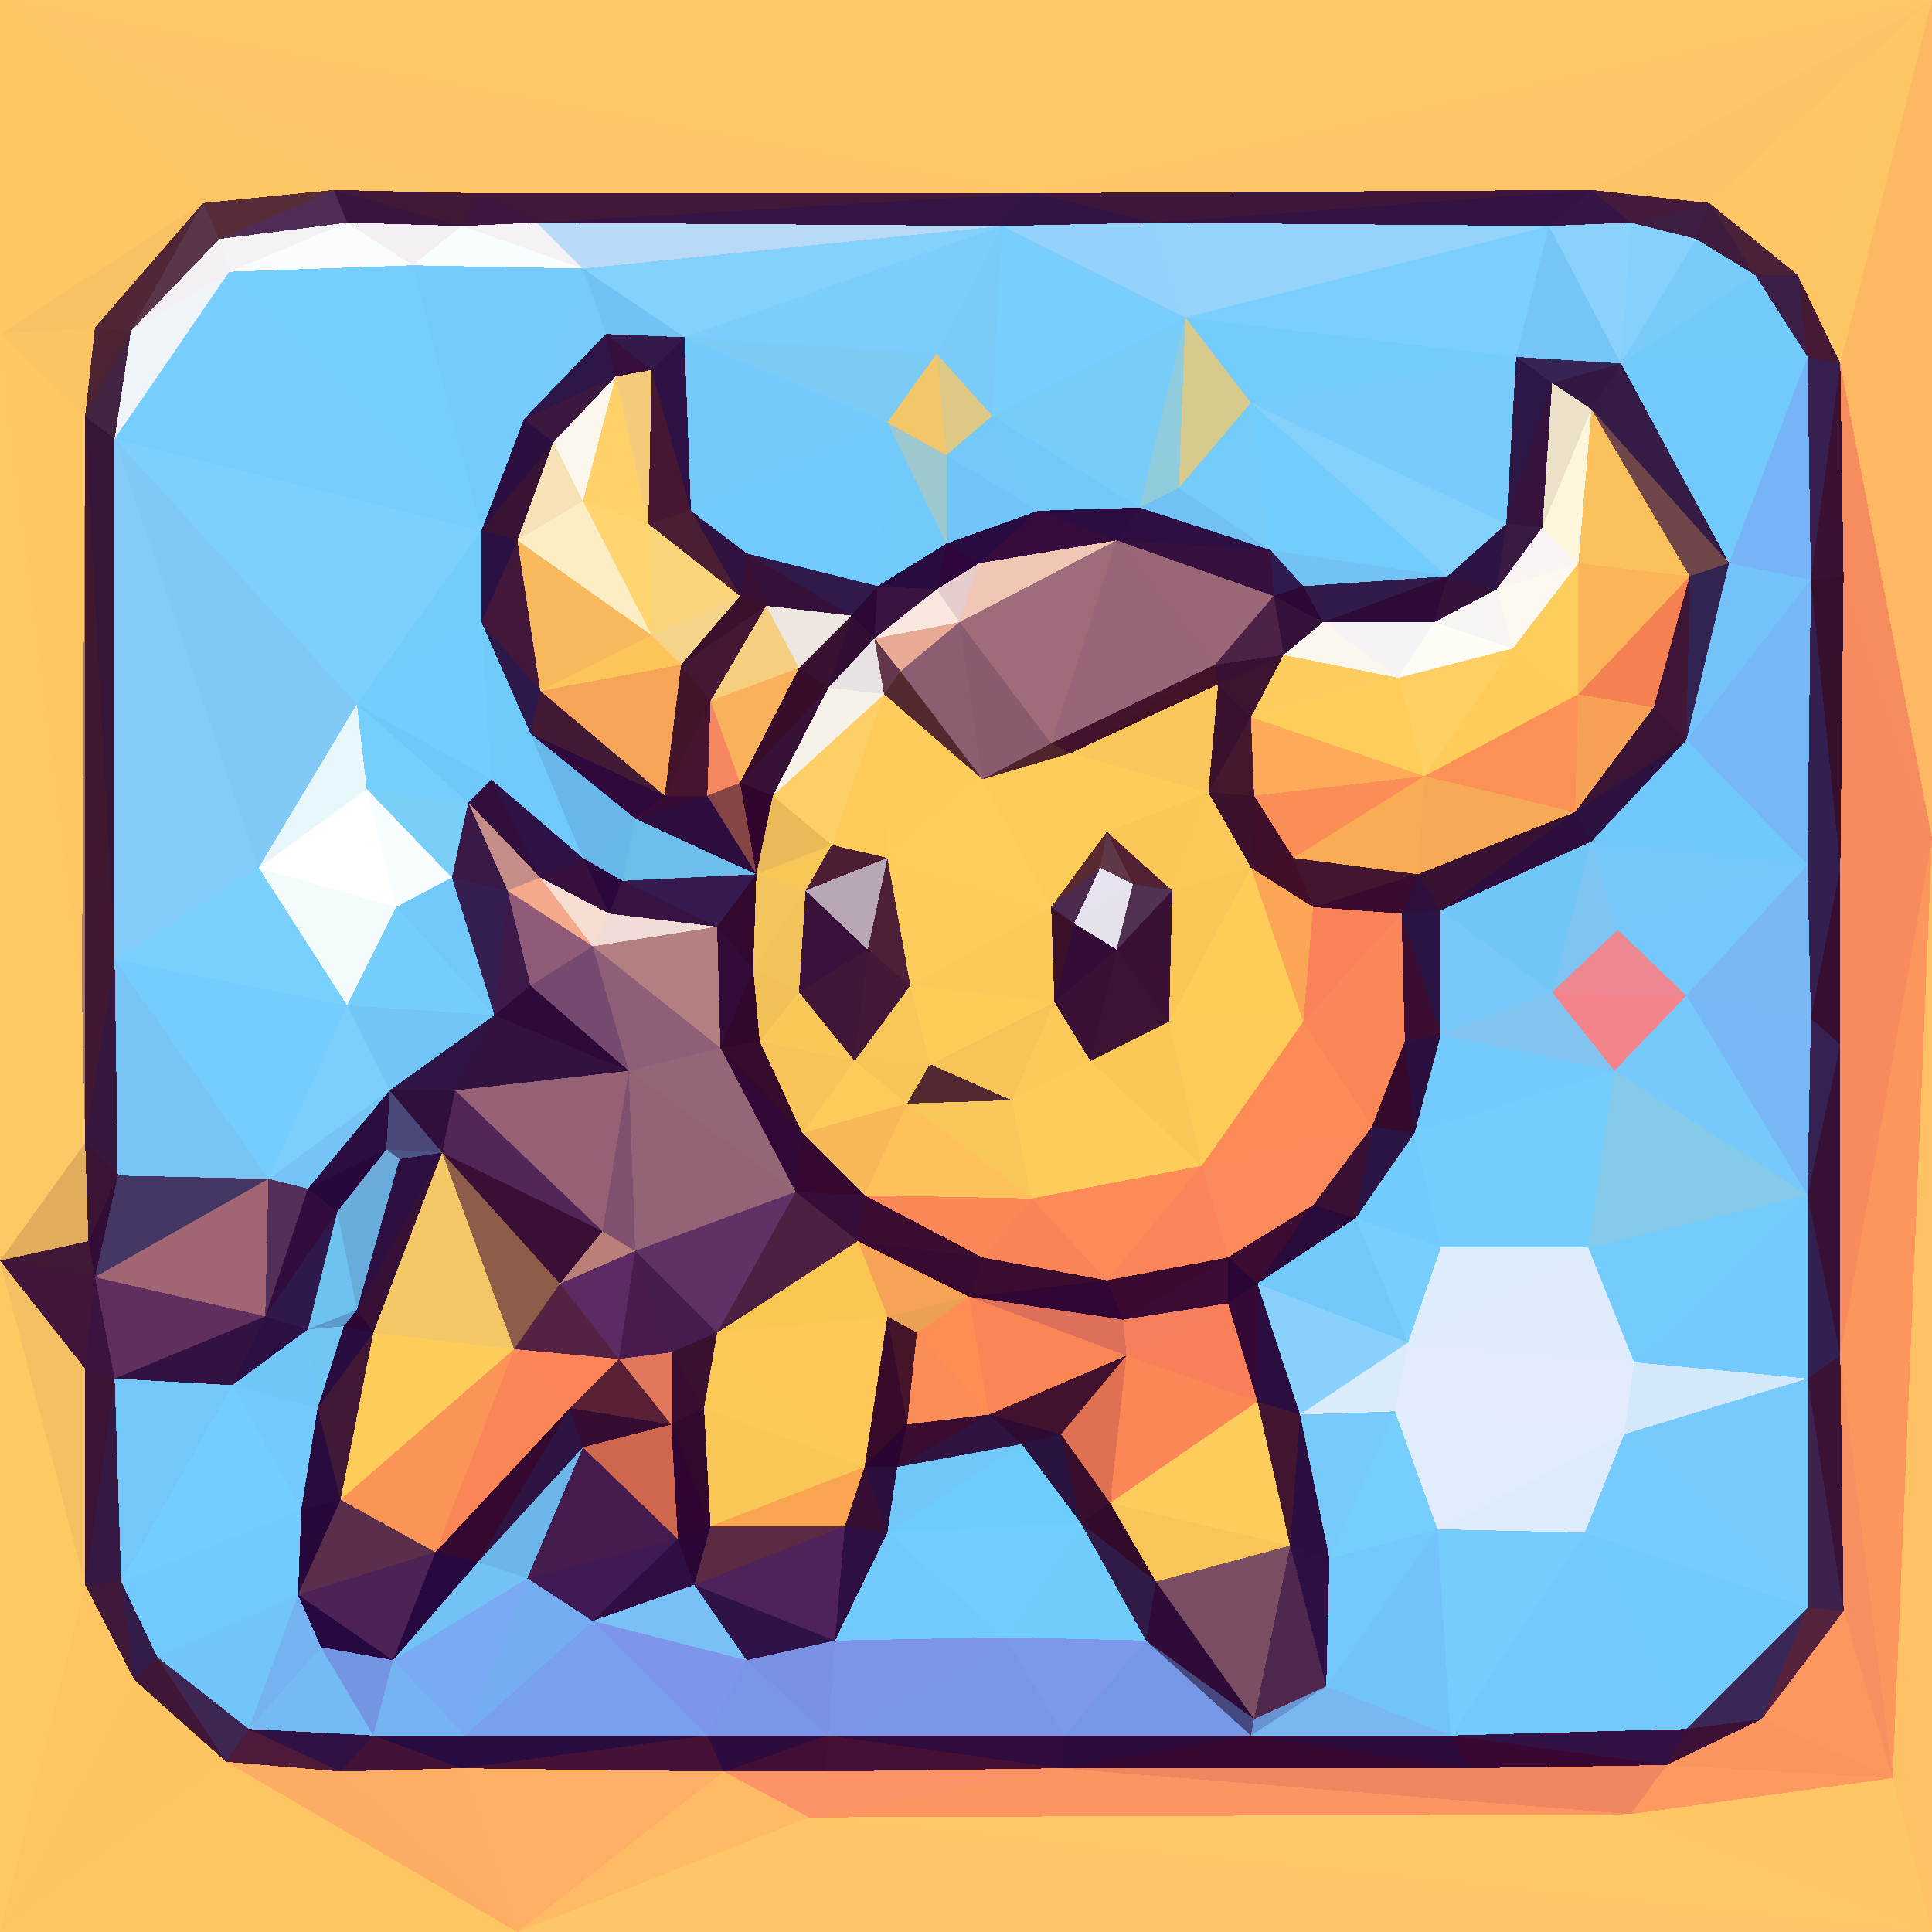
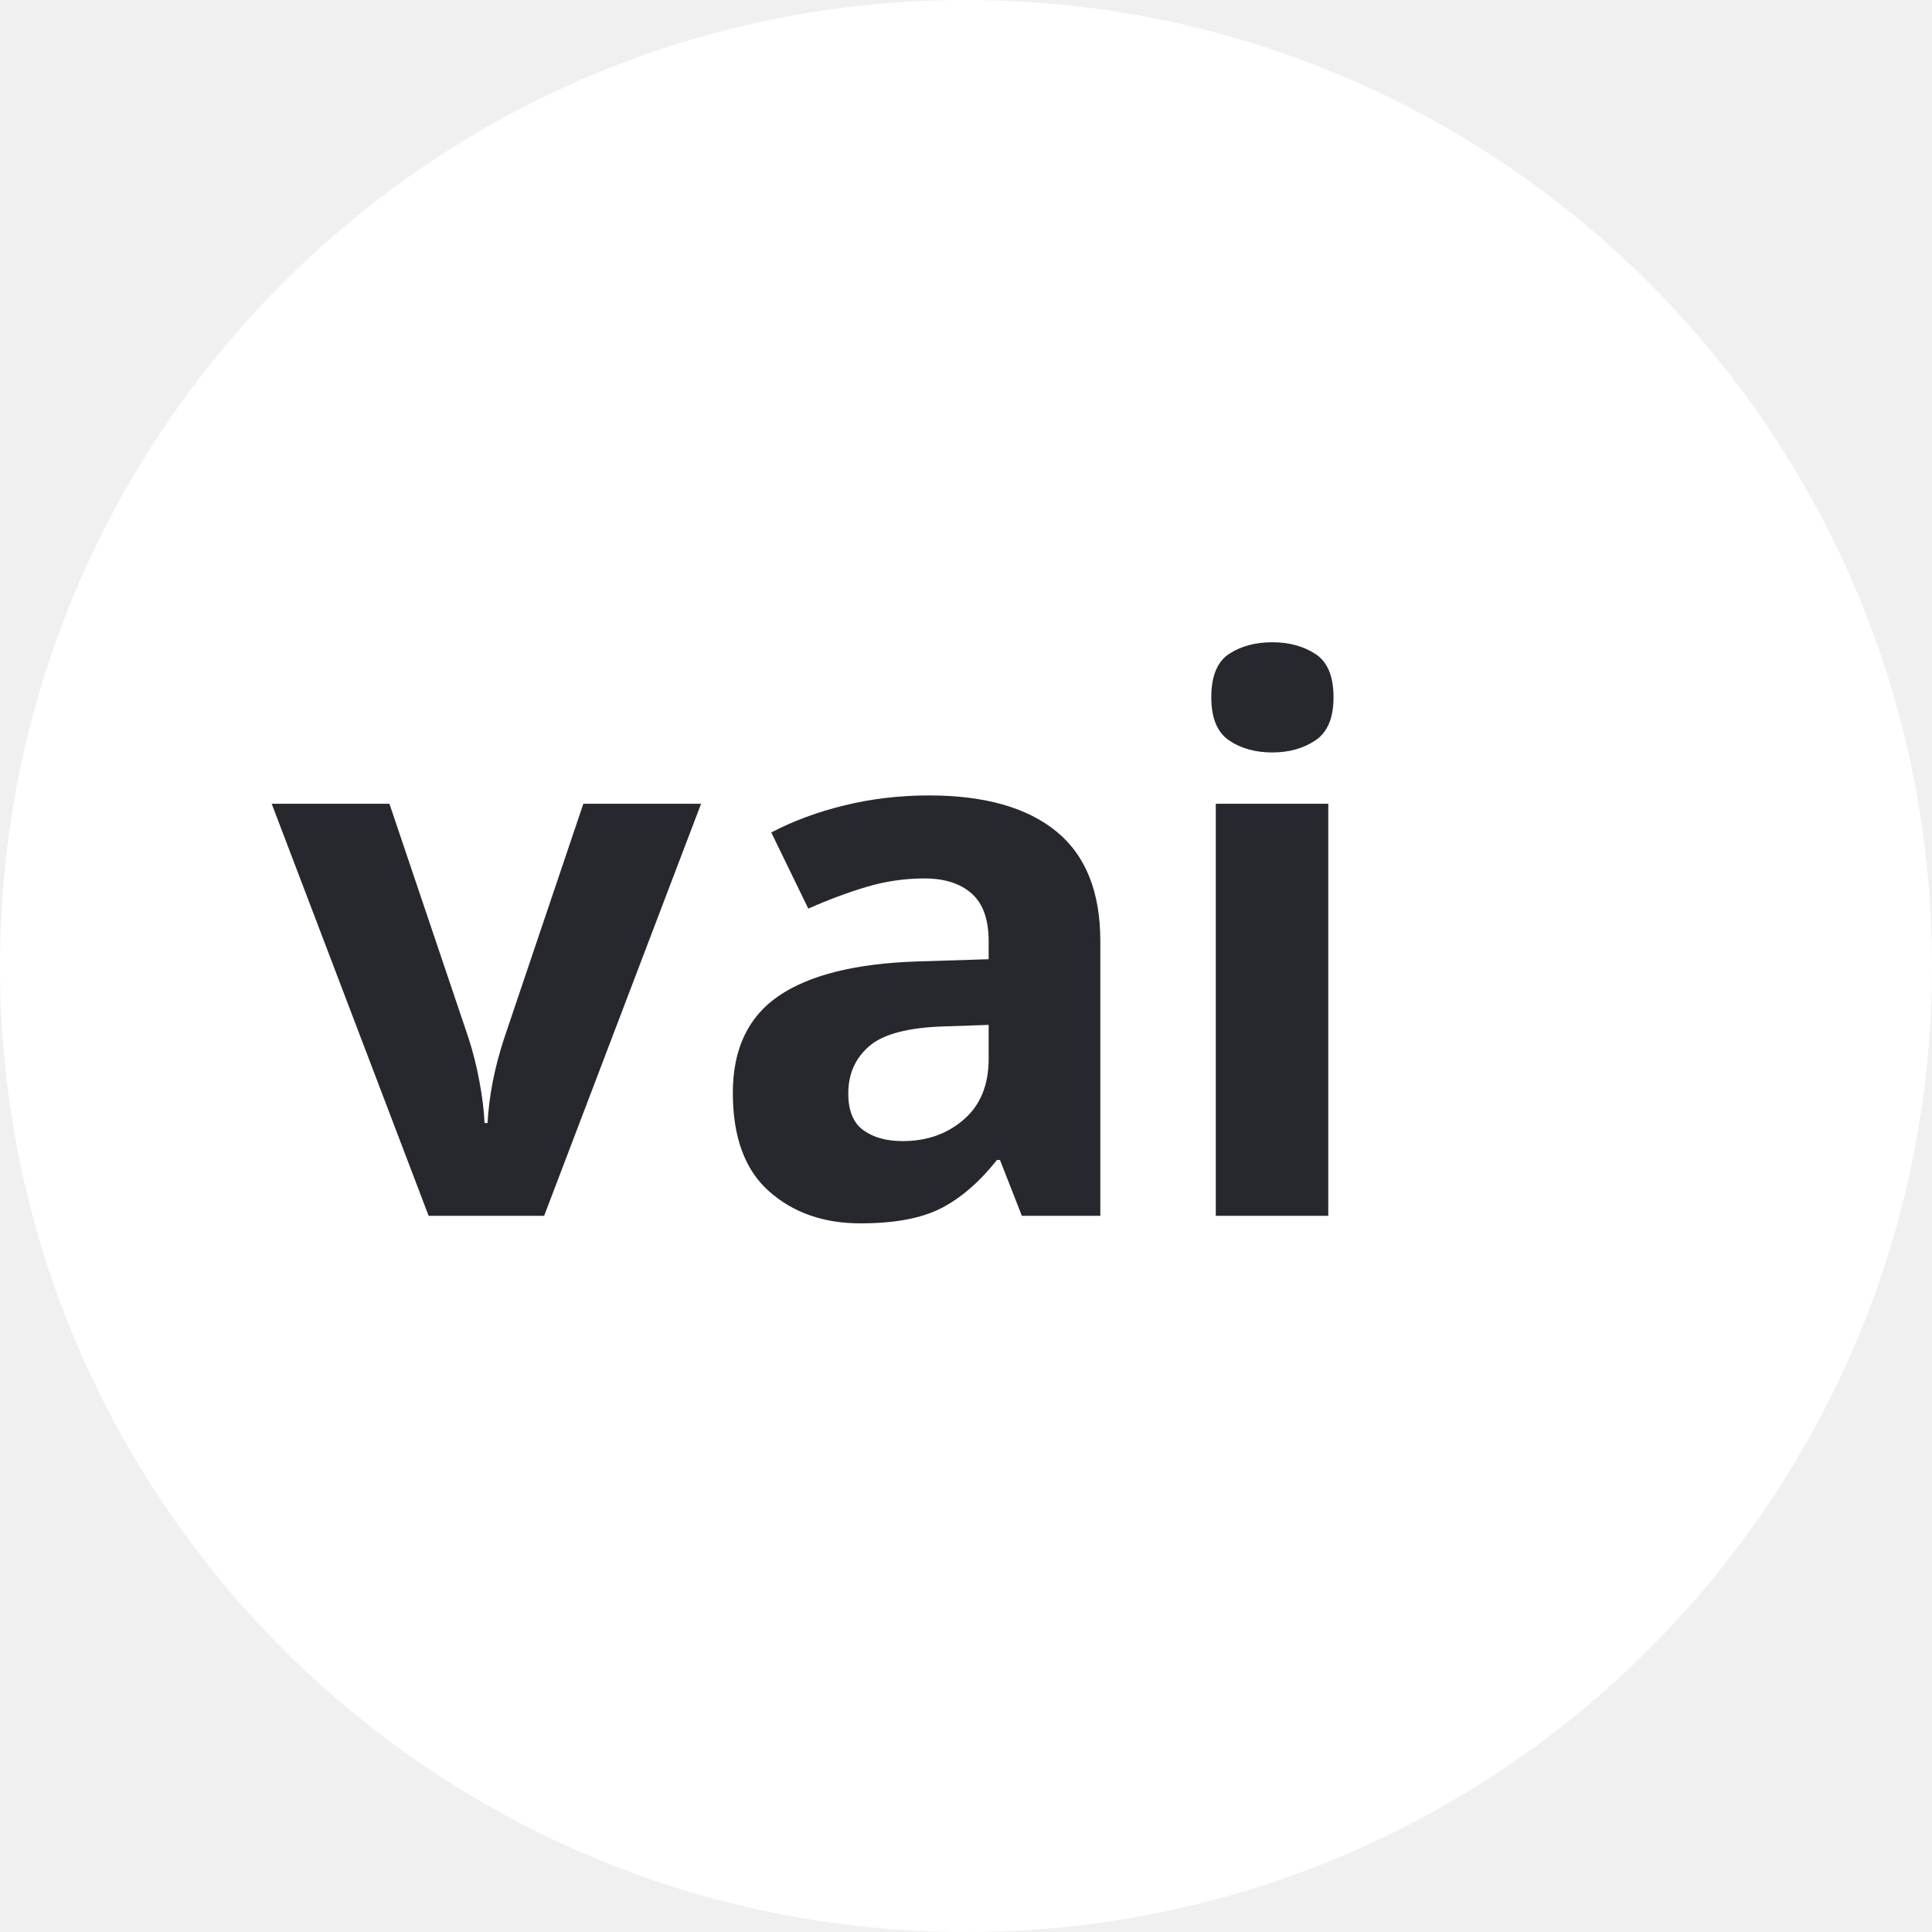
- <svg xmlns="http://www.w3.org/2000/svg" width="590" height="590" shape-rendering="crispEdges">
-   <polygon points="278,301 265,290 261,324" style="fill:rgb(68,25,55)" />
-   <polygon points="265,290 244,303 261,324" style="fill:rgb(64,23,55)" />
-   <polygon points="261,324 284,325 278,301" style="fill:rgb(248,198,88)" />
-   <polygon points="244,303 232,318 261,324" style="fill:rgb(249,200,88)" />
-   <polygon points="246,272 230,296 244,303" style="fill:rgb(242,195,90)" />
-   <polygon points="244,303 230,296 232,318" style="fill:rgb(241,192,87)" />
-   <polygon points="261,324 277,337 284,325" style="fill:rgb(247,197,87)" />
-   <polygon points="245,346 277,337 261,324" style="fill:rgb(254,202,89)" />
-   <polygon points="271,262 246,272 265,290" style="fill:rgb(184,168,182)" />
-   <polygon points="265,290 246,272 244,303" style="fill:rgb(58,17,58)" />
-   <polygon points="232,318 245,346 261,324" style="fill:rgb(248,196,89)" />
-   <polygon points="230,296 220,320 232,318" style="fill:rgb(49,7,44)" />
-   <polygon points="232,318 220,320 245,346" style="fill:rgb(55,11,44)" />
-   <polygon points="321,277 271,262 278,301" style="fill:rgb(253,204,90)" />
-   <polygon points="278,301 271,262 265,290" style="fill:rgb(78,32,55)" />
-   <polygon points="231,267 219,283 230,296" style="fill:rgb(51,8,47)" />
-   <polygon points="230,296 219,283 220,320" style="fill:rgb(51,11,56)" />
-   <polygon points="271,262 254,258 246,272" style="fill:rgb(78,30,52)" />
-   <polygon points="246,272 231,267 230,296" style="fill:rgb(245,197,93)" />
-   <polygon points="254,258 231,267 246,272" style="fill:rgb(246,198,87)" />
-   <polygon points="277,337 309,336 284,325" style="fill:rgb(82,40,49)" />
-   <polygon points="284,325 322,306 278,301" style="fill:rgb(255,204,88)" />
-   <polygon points="315,366 309,336 277,337" style="fill:rgb(248,198,89)" />
-   <polygon points="245,346 264,365 277,337" style="fill:rgb(248,184,87)" />
-   <polygon points="309,336 322,306 284,325" style="fill:rgb(247,196,87)" />
-   <polygon points="220,320 243,364 245,346" style="fill:rgb(50,8,55)" />
-   <polygon points="245,346 243,364 264,365" style="fill:rgb(53,6,47)" />
-   <polygon points="322,306 321,277 278,301" style="fill:rgb(251,202,90)" />
-   <polygon points="270,212 236,243 254,258" style="fill:rgb(253,207,103)" />
-   <polygon points="254,258 236,243 231,267" style="fill:rgb(235,186,88)" />
-   <polygon points="231,267 190,269 219,283" style="fill:rgb(53,26,80)" />
-   <polygon points="270,212 254,258 271,262" style="fill:rgb(253,203,89)" />
-   <polygon points="322,306 328,282 321,277" style="fill:rgb(59,16,41)" />
-   <polygon points="243,364 262,379 264,365" style="fill:rgb(54,12,56)" />
-   <polygon points="264,365 315,366 277,337" style="fill:rgb(254,192,89)" />
-   <polygon points="181,289 192,327 220,320" style="fill:rgb(143,95,119)" />
-   <polygon points="220,320 192,327 243,364" style="fill:rgb(149,101,120)" />
-   <polygon points="219,407 271,402 262,379" style="fill:rgb(251,199,83)" />
-   <polygon points="181,289 220,320 219,283" style="fill:rgb(180,127,128)" />
-   <polygon points="315,366 333,324 309,336" style="fill:rgb(254,205,89)" />
-   <polygon points="309,336 333,324 322,306" style="fill:rgb(252,202,90)" />
-   <polygon points="322,306 341,290 328,282" style="fill:rgb(51,13,56)" />
-   <polygon points="236,243 226,239 231,267" style="fill:rgb(50,5,46)" />
-   <polygon points="226,239 216,243 231,267" style="fill:rgb(133,69,70)" />
-   <polygon points="338,254 300,238 321,277" style="fill:rgb(252,204,88)" />
-   <polygon points="321,277 300,238 271,262" style="fill:rgb(255,206,90)" />
-   <polygon points="236,243 253,210 226,239" style="fill:rgb(56,18,54)" />
-   <polygon points="300,384 315,366 264,365" style="fill:rgb(250,136,86)" />
-   <polygon points="190,269 186,279 219,283" style="fill:rgb(55,18,66)" />
-   <polygon points="333,324 341,290 322,306" style="fill:rgb(58,17,53)" />
-   <polygon points="328,282 336,265 321,277" style="fill:rgb(76,41,78)" />
-   <polygon points="194,250 190,269 231,267" style="fill:rgb(108,189,233)" />
-   <polygon points="165,268 181,289 186,279" style="fill:rgb(247,222,210)" />
-   <polygon points="186,279 181,289 219,283" style="fill:rgb(240,219,215)" />
-   <polygon points="346,270 336,265 328,282" style="fill:rgb(230,227,238)" />
-   <polygon points="262,379 300,384 264,365" style="fill:rgb(61,12,49)" />
-   <polygon points="217,214 203,243 216,243" style="fill:rgb(72,21,49)" />
-   <polygon points="216,243 194,250 231,267" style="fill:rgb(46,14,63)" />
-   <polygon points="203,243 194,250 216,243" style="fill:rgb(56,11,54)" />
-   <polygon points="190,269 178,262 186,279" style="fill:rgb(42,7,60)" />
-   <polygon points="341,290 346,270 328,282" style="fill:rgb(230,226,235)" />
-   <polygon points="336,265 338,254 321,277" style="fill:rgb(90,42,48)" />
-   <polygon points="358,272 346,270 341,290" style="fill:rgb(82,50,83)" />
-   <polygon points="346,270 338,254 336,265" style="fill:rgb(95,56,72)" />
-   <polygon points="165,268 178,262 150,238" style="fill:rgb(45,18,71)" />
-   <polygon points="194,250 178,262 190,269" style="fill:rgb(104,183,233)" />
-   <polygon points="275,205 270,212 300,238" style="fill:rgb(83,40,47)" />
-   <polygon points="300,238 270,212 271,262" style="fill:rgb(253,204,90)" />
-   <polygon points="226,239 217,214 216,243" style="fill:rgb(245,136,96)" />
-   <polygon points="367,356 357,312 333,324" style="fill:rgb(250,199,89)" />
-   <polygon points="333,324 357,312 341,290" style="fill:rgb(60,19,53)" />
-   <polygon points="262,379 296,396 300,384" style="fill:rgb(55,10,51)" />
-   <polygon points="300,384 338,391 315,366" style="fill:rgb(249,132,88)" />
-   <polygon points="315,366 367,356 333,324" style="fill:rgb(255,204,91)" />
-   <polygon points="219,407 262,379 243,364" style="fill:rgb(75,32,64)" />
-   <polygon points="262,379 271,402 296,396" style="fill:rgb(246,162,87)" />
-   <polygon points="270,212 253,210 236,243" style="fill:rgb(246,241,233)" />
-   <polygon points="327,230 321,227 300,238" style="fill:rgb(81,36,44)" />
-   <polygon points="155,272 162,301 181,289" style="fill:rgb(144,91,118)" />
-   <polygon points="181,289 162,301 192,327" style="fill:rgb(118,74,112)" />
-   <polygon points="192,327 194,382 243,364" style="fill:rgb(148,99,120)" />
-   <polygon points="338,254 327,230 300,238" style="fill:rgb(253,204,91)" />
-   <polygon points="369,242 327,230 338,254" style="fill:rgb(254,204,89)" />
-   <polygon points="184,376 194,382 192,327" style="fill:rgb(128,80,111)" />
-   <polygon points="271,402 280,407 296,396" style="fill:rgb(234,161,82)" />
-   <polygon points="277,435 280,407 271,402" style="fill:rgb(70,21,41)" />
-   <polygon points="357,312 358,272 341,290" style="fill:rgb(58,17,52)" />
-   <polygon points="346,270 358,272 338,254" style="fill:rgb(82,33,51)" />
-   <polygon points="293,190 275,205 300,238" style="fill:rgb(141,94,113)" />
-   <polygon points="270,212 267,195 253,210" style="fill:rgb(232,226,229)" />
-   <polygon points="244,204 226,239 253,210" style="fill:rgb(56,13,41)" />
-   <polygon points="244,204 217,214 226,239" style="fill:rgb(249,178,91)" />
-   <polygon points="203,243 162,224 194,250" style="fill:rgb(47,9,60)" />
-   <polygon points="139,333 184,376 192,327" style="fill:rgb(151,97,117)" />
-   <polygon points="162,224 178,262 194,250" style="fill:rgb(105,183,234)" />
-   <polygon points="178,262 165,268 186,279" style="fill:rgb(55,16,62)" />
-   <polygon points="260,188 244,204 253,210" style="fill:rgb(57,18,50)" />
-   <polygon points="205,413 219,407 194,382" style="fill:rgb(70,27,78)" />
-   <polygon points="194,382 219,407 243,364" style="fill:rgb(96,49,101)" />
-   <polygon points="155,272 151,310 162,301" style="fill:rgb(61,26,74)" />
-   <polygon points="162,301 151,310 192,327" style="fill:rgb(46,10,59)" />
-   <polygon points="293,190 267,195 275,205" style="fill:rgb(233,170,149)" />
-   <polygon points="275,205 267,195 270,212" style="fill:rgb(101,55,76)" />
-   <polygon points="234,185 208,203 217,214" style="fill:rgb(68,24,50)" />
-   <polygon points="260,188 267,195 268,179" style="fill:rgb(45,8,54)" />
-   <polygon points="138,268 155,272 143,245" style="fill:rgb(58,25,70)" />
-   <polygon points="165,268 155,272 181,289" style="fill:rgb(244,169,138)" />
-   <polygon points="343,403 338,391 296,396" style="fill:rgb(49,6,53)" />
-   <polygon points="296,396 338,391 300,384" style="fill:rgb(60,12,47)" />
-   <polygon points="338,391 367,356 315,366" style="fill:rgb(253,139,88)" />
-   <polygon points="382,265 369,242 358,272" style="fill:rgb(251,201,90)" />
-   <polygon points="234,185 217,214 244,204" style="fill:rgb(246,206,128)" />
-   <polygon points="217,214 208,203 203,243" style="fill:rgb(65,20,42)" />
-   <polygon points="293,190 300,238 321,227" style="fill:rgb(138,90,110)" />
-   <polygon points="267,195 260,188 253,210" style="fill:rgb(50,13,52)" />
-   <polygon points="189,415 205,413 194,382" style="fill:rgb(74,27,78)" />
-   <polygon points="264,448 277,435 271,402" style="fill:rgb(56,11,42)" />
-   <polygon points="299,172 293,190 341,165" style="fill:rgb(240,199,180)" />
-   <polygon points="135,352 171,392 184,376" style="fill:rgb(59,15,53)" />
-   <polygon points="184,376 171,392 194,382" style="fill:rgb(186,127,121)" />
-   <polygon points="228,169 234,185 260,188" style="fill:rgb(54,17,58)" />
-   <polygon points="260,188 234,185 244,204" style="fill:rgb(238,230,225)" />
-   <polygon points="382,265 358,272 357,312" style="fill:rgb(250,198,88)" />
-   <polygon points="358,272 369,242 338,254" style="fill:rgb(251,200,87)" />
-   <polygon points="317,156 299,172 341,165" style="fill:rgb(55,12,60)" />
-   <polygon points="119,333 139,333 151,310" style="fill:rgb(47,21,69)" />
-   <polygon points="151,310 139,333 192,327" style="fill:rgb(52,18,64)" />
-   <polygon points="344,414 343,403 296,396" style="fill:rgb(222,111,90)" />
-   <polygon points="338,391 375,384 367,356" style="fill:rgb(250,133,91)" />
-   <polygon points="302,432 296,396 280,407" style="fill:rgb(254,142,83)" />
-   <polygon points="398,312 382,265 357,312" style="fill:rgb(255,204,87)" />
-   <polygon points="286,180 268,179 267,195" style="fill:rgb(58,20,65)" />
-   <polygon points="264,448 271,402 219,407" style="fill:rgb(253,200,87)" />
-   <polygon points="299,172 286,180 293,190" style="fill:rgb(228,205,204)" />
-   <polygon points="293,190 286,180 267,195" style="fill:rgb(250,232,224)" />
-   <polygon points="226,182 199,194 208,203" style="fill:rgb(245,211,139)" />
-   <polygon points="165,211 162,224 203,243" style="fill:rgb(66,26,53)" />
-   <polygon points="165,211 203,243 208,203" style="fill:rgb(246,165,88)" />
-   <polygon points="155,272 138,268 151,310" style="fill:rgb(53,30,80)" />
-   <polygon points="143,245 155,272 165,268" style="fill:rgb(196,141,136)" />
-   <polygon points="228,169 226,182 234,185" style="fill:rgb(56,15,53)" />
-   <polygon points="234,185 226,182 208,203" style="fill:rgb(59,16,45)" />
-   <polygon points="171,392 189,415 194,382" style="fill:rgb(92,43,99)" />
-   <polygon points="205,413 215,430 219,407" style="fill:rgb(57,16,46)" />
-   <polygon points="162,224 150,238 178,262" style="fill:rgb(111,201,251)" />
-   <polygon points="277,435 302,432 280,407" style="fill:rgb(250,141,87)" />
-   <polygon points="205,435 215,430 205,413" style="fill:rgb(57,12,50)" />
-   <polygon points="112,241 143,245 109,215" style="fill:rgb(117,206,252)" />
-   <polygon points="150,238 143,245 165,268" style="fill:rgb(49,14,60)" />
-   <polygon points="119,333 135,352 139,333" style="fill:rgb(48,15,61)" />
-   <polygon points="139,333 135,352 184,376" style="fill:rgb(82,38,86)" />
-   <polygon points="171,392 157,412 189,415" style="fill:rgb(85,34,67)" />
-   <polygon points="302,432 344,414 296,396" style="fill:rgb(250,133,86)" />
-   <polygon points="343,403 375,384 338,391" style="fill:rgb(60,10,48)" />
-   <polygon points="419,344 398,312 367,356" style="fill:rgb(253,139,87)" />
-   <polygon points="367,356 398,312 357,312" style="fill:rgb(254,203,89)" />
-   <polygon points="199,194 165,211 208,203" style="fill:rgb(253,196,90)" />
-   <polygon points="162,224 147,190 150,238" style="fill:rgb(112,202,250)" />
-   <polygon points="375,398 375,384 343,403" style="fill:rgb(60,12,55)" />
-   <polygon points="382,265 383,243 369,242" style="fill:rgb(59,17,44)" />
-   <polygon points="371,203 321,227 327,230" style="fill:rgb(68,19,46)" />
-   <polygon points="395,262 383,243 382,265" style="fill:rgb(62,14,42)" />
-   <polygon points="372,209 327,230 369,242" style="fill:rgb(248,198,91)" />
-   <polygon points="286,180 289,166 268,179" style="fill:rgb(40,12,64)" />
-   <polygon points="268,179 228,169 260,188" style="fill:rgb(47,26,75)" />
-   <polygon points="189,415 205,435 205,413" style="fill:rgb(225,120,91)" />
-   <polygon points="215,430 264,448 219,407" style="fill:rgb(253,202,88)" />
-   <polygon points="174,430 205,435 189,415" style="fill:rgb(90,32,55)" />
-   <polygon points="401,277 395,262 382,265" style="fill:rgb(66,14,40)" />
-   <polygon points="258,466 264,448 217,466" style="fill:rgb(249,164,80)" />
-   <polygon points="277,435 274,448 302,432" style="fill:rgb(58,13,48)" />
-   <polygon points="264,448 274,448 277,435" style="fill:rgb(42,4,51)" />
-   <polygon points="302,432 324,438 344,414" style="fill:rgb(65,17,46)" />
-   <polygon points="271,129 228,169 268,179" style="fill:rgb(115,203,253)" />
-   <polygon points="226,182 198,160 199,194" style="fill:rgb(249,212,122)" />
-   <polygon points="158,165 147,190 165,211" style="fill:rgb(66,23,58)" />
-   <polygon points="398,312 401,277 382,265" style="fill:rgb(251,166,86)" />
-   <polygon points="274,448 312,441 302,432" style="fill:rgb(45,20,65)" />
-   <polygon points="299,172 289,166 286,180" style="fill:rgb(47,6,60)" />
-   <polygon points="112,241 121,277 138,268" style="fill:rgb(247,253,254)" />
-   <polygon points="138,268 121,277 151,310" style="fill:rgb(114,200,249)" />
-   <polygon points="112,241 138,268 143,245" style="fill:rgb(122,207,249)" />
-   <polygon points="312,441 324,438 302,432" style="fill:rgb(46,11,51)" />
-   <polygon points="344,414 375,398 343,403" style="fill:rgb(246,127,94)" />
-   <polygon points="106,307 119,333 151,310" style="fill:rgb(115,197,246)" />
-   <polygon points="384,428 375,398 344,414" style="fill:rgb(247,127,89)" />
-   <polygon points="375,384 401,368 367,356" style="fill:rgb(251,138,93)" />
-   <polygon points="382,219 369,242 383,243" style="fill:rgb(70,24,46)" />
-   <polygon points="382,219 372,209 369,242" style="fill:rgb(57,17,47)" />
-   <polygon points="299,172 317,156 289,166" style="fill:rgb(40,12,65)" />
-   <polygon points="118,351 122,354 135,352" style="fill:rgb(76,85,133)" />
-   <polygon points="135,352 157,412 171,392" style="fill:rgb(141,93,74)" />
-   <polygon points="114,407 157,412 135,352" style="fill:rgb(243,199,101)" />
-   <polygon points="382,219 383,243 435,237" style="fill:rgb(253,170,89)" />
-   <polygon points="392,200 382,219 427,207" style="fill:rgb(252,204,95)" />
-   <polygon points="384,428 384,392 375,398" style="fill:rgb(52,9,54)" />
-   <polygon points="375,398 384,392 375,384" style="fill:rgb(42,6,54)" />
-   <polygon points="119,333 118,351 135,352" style="fill:rgb(73,72,121)" />
-   <polygon points="109,400 114,407 135,352" style="fill:rgb(54,17,53)" />
-   <polygon points="103,370 118,351 94,363" style="fill:rgb(39,8,60)" />
-   <polygon points="392,200 371,203 372,209" style="fill:rgb(57,16,52)" />
-   <polygon points="372,209 371,203 327,230" style="fill:rgb(68,18,39)" />
-   <polygon points="157,412 174,430 189,415" style="fill:rgb(251,133,88)" />
-   <polygon points="217,466 264,448 215,430" style="fill:rgb(250,199,87)" />
-   <polygon points="384,392 401,368 375,384" style="fill:rgb(59,11,49)" />
-   <polygon points="398,312 428,279 401,277" style="fill:rgb(250,130,88)" />
-   <polygon points="121,277 106,307 151,310" style="fill:rgb(117,205,252)" />
-   <polygon points="161,482 178,442 146,477" style="fill:rgb(108,182,234)" />
-   <polygon points="174,430 178,442 205,435" style="fill:rgb(55,12,51)" />
-   <polygon points="264,448 271,468 274,448" style="fill:rgb(41,16,63)" />
-   <polygon points="274,448 271,468 312,441" style="fill:rgb(112,199,248)" />
-   <polygon points="330,465 339,459 324,438" style="fill:rgb(57,14,44)" />
-   <polygon points="217,466 215,430 205,435" style="fill:rgb(49,9,44)" />
-   <polygon points="271,129 211,156 228,169" style="fill:rgb(114,202,252)" />
-   <polygon points="228,169 211,156 226,182" style="fill:rgb(47,18,63)" />
-   <polygon points="211,156 198,160 226,182" style="fill:rgb(75,31,51)" />
-   <polygon points="109,215 143,245 150,238" style="fill:rgb(110,200,249)" />
-   <polygon points="341,165 293,190 321,227" style="fill:rgb(160,108,121)" />
-   <polygon points="289,166 271,129 268,179" style="fill:rgb(114,202,251)" />
-   <polygon points="258,466 271,468 264,448" style="fill:rgb(57,14,51)" />
-   <polygon points="414,372 419,344 401,368" style="fill:rgb(57,15,51)" />
-   <polygon points="401,368 419,344 367,356" style="fill:rgb(253,138,91)" />
-   <polygon points="371,203 341,165 321,227" style="fill:rgb(152,102,120)" />
-   <polygon points="147,190 162,224 165,211" style="fill:rgb(44,24,75)" />
-   <polygon points="121,277 79,265 106,307" style="fill:rgb(243,251,253)" />
-   <polygon points="158,165 165,211 199,194" style="fill:rgb(248,184,92)" />
-   <polygon points="207,470 217,466 205,435" style="fill:rgb(49,5,49)" />
-   <polygon points="258,466 255,501 271,468" style="fill:rgb(45,15,65)" />
-   <polygon points="430,410 414,372 384,392" style="fill:rgb(113,200,249)" />
-   <polygon points="384,392 414,372 401,368" style="fill:rgb(40,11,59)" />
-   <polygon points="432,346 429,318 419,344" style="fill:rgb(54,10,45)" />
-   <polygon points="419,344 429,318 398,312" style="fill:rgb(250,134,88)" />
-   <polygon points="435,237 383,243 395,262" style="fill:rgb(250,142,86)" />
-   <polygon points="382,219 392,200 372,209" style="fill:rgb(61,20,47)" />
-   <polygon points="388,168 348,155 341,165" style="fill:rgb(45,15,67)" />
-   <polygon points="433,267 395,262 401,277" style="fill:rgb(67,21,46)" />
-   <polygon points="429,318 428,279 398,312" style="fill:rgb(250,134,89)" />
-   <polygon points="303,127 289,139 317,156" style="fill:rgb(116,201,250)" />
-   <polygon points="317,156 289,139 289,166" style="fill:rgb(113,196,247)" />
-   <polygon points="330,465 324,438 312,441" style="fill:rgb(41,20,63)" />
-   <polygon points="324,438 339,459 344,414" style="fill:rgb(223,112,82)" />
-   <polygon points="94,363 118,351 119,333" style="fill:rgb(42,14,65)" />
-   <polygon points="118,351 103,370 122,354" style="fill:rgb(110,170,219)" />
-   <polygon points="146,477 178,442 174,430" style="fill:rgb(46,20,66)" />
-   <polygon points="339,459 384,428 344,414" style="fill:rgb(251,134,86)" />
-   <polygon points="178,442 207,470 205,435" style="fill:rgb(207,103,78)" />
-   <polygon points="217,466 212,484 258,466" style="fill:rgb(93,42,68)" />
-   <polygon points="212,484 207,470 181,495" style="fill:rgb(46,14,67)" />
-   <polygon points="271,468 330,465 312,441" style="fill:rgb(110,204,252)" />
-   <polygon points="414,372 432,346 419,344" style="fill:rgb(43,21,69)" />
-   <polygon points="440,278 433,267 428,279" style="fill:rgb(47,16,60)" />
-   <polygon points="440,381 432,346 414,372" style="fill:rgb(113,203,252)" />
-   <polygon points="389,182 341,165 371,203" style="fill:rgb(155,102,119)" />
-   <polygon points="341,165 348,155 317,156" style="fill:rgb(44,13,66)" />
-   <polygon points="198,160 178,153 199,194" style="fill:rgb(254,213,110)" />
-   <polygon points="169,135 178,153 188,115" style="fill:rgb(251,247,237)" />
-   <polygon points="178,153 198,160 188,115" style="fill:rgb(254,210,104)" />
-   <polygon points="440,316 428,279 429,318" style="fill:rgb(59,13,48)" />
-   <polygon points="428,279 433,267 401,277" style="fill:rgb(58,11,47)" />
-   <polygon points="178,153 158,165 199,194" style="fill:rgb(252,237,197)" />
-   <polygon points="147,190 109,215 150,238" style="fill:rgb(113,206,254)" />
-   <polygon points="82,360 94,363 119,333" style="fill:rgb(118,195,246)" />
-   <polygon points="109,400 135,352 122,354" style="fill:rgb(46,15,66)" />
-   <polygon points="82,360 119,333 106,307" style="fill:rgb(124,207,253)" />
-   <polygon points="286,108 271,129 289,139" style="fill:rgb(243,198,106)" />
-   <polygon points="289,139 271,129 289,166" style="fill:rgb(157,200,205)" />
-   <polygon points="392,200 389,182 371,203" style="fill:rgb(76,34,71)" />
-   <polygon points="404,190 389,182 392,200" style="fill:rgb(54,17,58)" />
-   <polygon points="432,346 440,316 429,318" style="fill:rgb(41,16,63)" />
-   <polygon points="147,162 109,215 147,190" style="fill:rgb(114,205,253)" />
-   <polygon points="35,293 82,360 106,307" style="fill:rgb(116,205,254)" />
-   <polygon points="109,400 122,354 103,370" style="fill:rgb(104,172,219)" />
-   <polygon points="105,405 109,400 94,406" style="fill:rgb(93,153,202)" />
-   <polygon points="440,316 440,278 428,279" style="fill:rgb(42,20,68)" />
-   <polygon points="427,207 404,190 392,200" style="fill:rgb(252,247,238)" />
-   <polygon points="435,237 395,262 433,267" style="fill:rgb(249,171,85)" />
-   <polygon points="388,168 360,149 348,155" style="fill:rgb(114,193,244)" />
-   <polygon points="161,482 207,470 178,442" style="fill:rgb(70,27,78)" />
-   <polygon points="207,470 212,484 217,466" style="fill:rgb(43,7,55)" />
-   <polygon points="271,468 307,500 330,465" style="fill:rgb(113,205,254)" />
-   <polygon points="394,472 397,432 384,428" style="fill:rgb(66,22,48)" />
-   <polygon points="384,428 397,432 384,392" style="fill:rgb(43,14,64)" />
-   <polygon points="394,472 384,428 339,459" style="fill:rgb(254,204,92)" />
-   <polygon points="348,155 303,127 317,156" style="fill:rgb(115,200,250)" />
-   <polygon points="169,135 147,162 158,165" style="fill:rgb(57,19,51)" />
-   <polygon points="158,165 147,162 147,190" style="fill:rgb(42,17,68)" />
-   <polygon points="109,400 105,405 114,407" style="fill:rgb(44,6,53)" />
-   <polygon points="146,477 174,430 133,474" style="fill:rgb(52,8,47)" />
-   <polygon points="94,406 109,400 103,370" style="fill:rgb(110,194,239)" />
-   <polygon points="388,168 341,165 389,182" style="fill:rgb(55,17,61)" />
-   <polygon points="348,155 362,97 303,127" style="fill:rgb(120,204,248)" />
-   <polygon points="481,248 435,237 433,267" style="fill:rgb(246,170,87)" />
-   <polygon points="442,176 398,179 404,190" style="fill:rgb(49,27,74)" />
-   <polygon points="404,190 398,179 389,182" style="fill:rgb(45,7,54)" />
-   <polygon points="79,265 121,277 112,241" style="fill:rgb(255,255,255)" />
-   <polygon points="81,402 94,406 103,370" style="fill:rgb(46,24,76)" />
-   <polygon points="398,179 388,168 389,182" style="fill:rgb(46,28,81)" />
-   <polygon points="109,215 79,265 112,241" style="fill:rgb(231,247,252)" />
-   <polygon points="430,410 440,381 414,372" style="fill:rgb(120,206,253)" />
-   <polygon points="493,327 474,303 440,316" style="fill:rgb(130,195,240)" />
-   <polygon points="435,237 427,207 382,219" style="fill:rgb(255,205,89)" />
-   <polygon points="398,179 442,176 388,168" style="fill:rgb(115,194,244)" />
-   <polygon points="212,484 255,501 258,466" style="fill:rgb(77,35,90)" />
-   <polygon points="81,402 103,370 94,363" style="fill:rgb(51,12,63)" />
-   <polygon points="105,405 97,430 114,407" style="fill:rgb(40,13,65)" />
-   <polygon points="199,113 198,160 211,156" style="fill:rgb(70,22,50)" />
-   <polygon points="178,153 169,135 158,165" style="fill:rgb(247,225,183)" />
-   <polygon points="199,113 211,156 209,103" style="fill:rgb(46,18,69)" />
-   <polygon points="397,432 430,410 384,392" style="fill:rgb(137,209,252)" />
-   <polygon points="330,465 353,483 339,459" style="fill:rgb(51,11,42)" />
-   <polygon points="397,432 426,431 430,410" style="fill:rgb(220,235,252)" />
-   <polygon points="350,501 353,483 330,465" style="fill:rgb(49,27,73)" />
-   <polygon points="255,501 307,500 271,468" style="fill:rgb(114,201,252)" />
-   <polygon points="306,69 286,108 303,127" style="fill:rgb(122,203,249)" />
-   <polygon points="303,127 286,108 289,139" style="fill:rgb(221,200,133)" />
-   <polygon points="133,474 157,412 104,458" style="fill:rgb(251,148,87)" />
-   <polygon points="212,484 228,507 255,501" style="fill:rgb(46,19,73)" />
-   <polygon points="181,495 228,507 212,484" style="fill:rgb(121,192,244)" />
-   <polygon points="255,501 253,530 307,500" style="fill:rgb(125,149,232)" />
-   <polygon points="209,103 211,156 271,129" style="fill:rgb(115,202,251)" />
-   <polygon points="82,360 81,402 94,363" style="fill:rgb(83,47,90)" />
-   <polygon points="94,406 97,430 105,405" style="fill:rgb(112,197,243)" />
-   <polygon points="71,423 81,402 35,421" style="fill:rgb(49,18,67)" />
-   <polygon points="161,482 181,495 207,470" style="fill:rgb(63,26,84)" />
-   <polygon points="199,113 188,115 198,160" style="fill:rgb(244,202,123)" />
-   <polygon points="406,476 426,431 397,432" style="fill:rgb(118,203,250)" />
-   <polygon points="485,381 432,346 440,381" style="fill:rgb(116,205,253)" />
-   <polygon points="71,423 97,430 94,406" style="fill:rgb(113,198,248)" />
-   <polygon points="133,474 174,430 157,412" style="fill:rgb(250,134,88)" />
-   <polygon points="161,482 142,530 181,495" style="fill:rgb(118,172,240)" />
-   <polygon points="188,115 160,128 169,135" style="fill:rgb(60,23,64)" />
-   <polygon points="169,135 160,128 147,162" style="fill:rgb(42,15,64)" />
-   <polygon points="147,162 35,134 109,215" style="fill:rgb(125,208,253)" />
-   <polygon points="35,134 35,293 79,265" style="fill:rgb(131,203,249)" />
-   <polygon points="199,113 185,102 188,115" style="fill:rgb(54,15,60)" />
-   <polygon points="188,115 185,102 160,128" style="fill:rgb(47,22,72)" />
-   <polygon points="286,108 209,103 271,129" style="fill:rgb(124,203,246)" />
-   <polygon points="104,458 157,412 114,407" style="fill:rgb(254,205,89)" />
-   <polygon points="146,477 120,507 161,482" style="fill:rgb(114,194,246)" />
-   <polygon points="462,198 427,207 435,237" style="fill:rgb(254,207,98)" />
-   <polygon points="462,198 438,190 427,207" style="fill:rgb(255,252,245)" />
-   <polygon points="427,207 438,190 404,190" style="fill:rgb(246,242,245)" />
-   <polygon points="388,168 382,123 360,149" style="fill:rgb(117,204,251)" />
-   <polygon points="360,149 362,97 348,155" style="fill:rgb(145,204,220)" />
-   <polygon points="383,525 394,472 353,483" style="fill:rgb(123,78,99)" />
-   <polygon points="353,483 394,472 339,459" style="fill:rgb(249,197,88)" />
-   <polygon points="440,316 474,303 440,278" style="fill:rgb(119,199,248)" />
-   <polygon points="440,278 481,248 433,267" style="fill:rgb(55,18,49)" />
-   <polygon points="493,327 440,316 432,346" style="fill:rgb(114,203,252)" />
-   <polygon points="493,327 432,346 485,381" style="fill:rgb(115,205,253)" />
-   <polygon points="325,530 350,501 307,500" style="fill:rgb(125,152,234)" />
-   <polygon points="307,500 350,501 330,465" style="fill:rgb(113,204,252)" />
-   <polygon points="97,430 104,458 114,407" style="fill:rgb(65,25,54)" />
-   <polygon points="92,461 104,458 97,430" style="fill:rgb(39,12,61)" />
-   <polygon points="209,103 185,102 199,113" style="fill:rgb(52,26,75)" />
-   <polygon points="442,176 382,123 388,168" style="fill:rgb(114,204,254)" />
-   <polygon points="405,515 406,476 394,472" style="fill:rgb(46,15,69)" />
-   <polygon points="394,472 406,476 397,432" style="fill:rgb(42,14,63)" />
-   <polygon points="457,180 442,176 438,190" style="fill:rgb(52,18,58)" />
-   <polygon points="438,190 442,176 404,190" style="fill:rgb(46,11,54)" />
-   <polygon points="216,530 253,530 228,507" style="fill:rgb(120,149,232)" />
-   <polygon points="228,507 253,530 255,501" style="fill:rgb(122,144,227)" />
-   <polygon points="216,530 228,507 181,495" style="fill:rgb(125,150,236)" />
-   <polygon points="29,390 81,402 82,360" style="fill:rgb(161,101,115)" />
-   <polygon points="81,402 71,423 94,406" style="fill:rgb(43,16,68)" />
-   <polygon points="486,257 481,248 440,278" style="fill:rgb(45,14,63)" />
-   <polygon points="35,134 79,265 109,215" style="fill:rgb(128,201,247)" />
-   <polygon points="79,265 35,293 106,307" style="fill:rgb(121,208,253)" />
-   <polygon points="216,530 181,495 142,530" style="fill:rgb(120,160,238)" />
-   <polygon points="221,541 216,530 141,540" style="fill:rgb(69,17,53)" />
-   <polygon points="482,212 462,198 435,237" style="fill:rgb(255,204,89)" />
-   <polygon points="71,423 92,461 97,430" style="fill:rgb(115,201,251)" />
-   <polygon points="91,487 120,507 133,474" style="fill:rgb(76,34,87)" />
-   <polygon points="474,303 486,257 440,278" style="fill:rgb(113,198,248)" />
-   <polygon points="481,248 482,212 435,237" style="fill:rgb(251,145,86)" />
-   <polygon points="35,293 36,359 82,360" style="fill:rgb(120,197,245)" />
-   <polygon points="253,530 325,530 307,500" style="fill:rgb(122,148,231)" />
-   <polygon points="350,501 383,525 353,483" style="fill:rgb(47,11,56)" />
-   <polygon points="485,381 430,410 499,416" style="fill:rgb(224,236,251)" />
-   <polygon points="485,381 440,381 430,410" style="fill:rgb(222,236,252)" />
-   <polygon points="474,303 494,284 486,257" style="fill:rgb(125,196,243)" />
-   <polygon points="353,68 362,97 473,69" style="fill:rgb(150,211,251)" />
-   <polygon points="382,123 362,97 360,149" style="fill:rgb(214,202,140)" />
-   <polygon points="306,69 178,82 209,103" style="fill:rgb(133,209,253)" />
-   <polygon points="209,103 178,82 185,102" style="fill:rgb(114,195,245)" />
-   <polygon points="462,198 457,180 438,190" style="fill:rgb(248,244,244)" />
-   <polygon points="442,176 460,160 382,123" style="fill:rgb(131,208,252)" />
-   <polygon points="471,161 457,180 482,172" style="fill:rgb(250,245,244)" />
-   <polygon points="515,304 494,284 474,303" style="fill:rgb(237,135,146)" />
-   <polygon points="221,541 252,541 253,530" style="fill:rgb(67,14,52)" />
-   <polygon points="253,530 324,540 325,530" style="fill:rgb(48,12,62)" />
-   <polygon points="499,416 430,410 496,438" style="fill:rgb(227,236,251)" />
-   <polygon points="26,127 26,302 35,293" style="fill:rgb(64,24,48)" />
-   <polygon points="35,293 26,349 36,359" style="fill:rgb(54,24,62)" />
-   <polygon points="26,127 25,303 26,302" style="fill:rgb(170,119,88)" />
-   <polygon points="26,302 26,349 35,293" style="fill:rgb(65,24,51)" />
-   <polygon points="120,507 146,477 133,474" style="fill:rgb(37,9,64)" />
-   <polygon points="216,530 221,541 253,530" style="fill:rgb(46,11,63)" />
-   <polygon points="405,515 439,467 406,476" style="fill:rgb(114,200,252)" />
-   <polygon points="406,476 439,467 426,431" style="fill:rgb(118,206,253)" />
-   <polygon points="25,303 26,349 26,302" style="fill:rgb(171,121,92)" />
-   <polygon points="36,359 29,390 82,360" style="fill:rgb(69,55,99)" />
-   <polygon points="37,483 91,487 92,461" style="fill:rgb(115,202,252)" />
-   <polygon points="505,216 482,212 481,248" style="fill:rgb(246,161,86)" />
-   <polygon points="505,216 481,248 515,226" style="fill:rgb(58,20,53)" />
-   <polygon points="306,69 209,103 286,108" style="fill:rgb(123,205,252)" />
-   <polygon points="185,102 178,82 160,128" style="fill:rgb(118,202,252)" />
-   <polygon points="160,128 126,81 147,162" style="fill:rgb(117,203,252)" />
-   <polygon points="252,541 324,540 253,530" style="fill:rgb(69,16,52)" />
-   <polygon points="382,530 383,525 350,501" style="fill:rgb(69,73,128)" />
-   <polygon points="362,97 306,69 303,127" style="fill:rgb(120,206,254)" />
-   <polygon points="91,487 133,474 104,458" style="fill:rgb(91,46,76)" />
-   <polygon points="26,349 27,379 36,359" style="fill:rgb(59,20,51)" />
-   <polygon points="92,461 91,487 104,458" style="fill:rgb(38,8,58)" />
-   <polygon points="471,161 460,160 457,180" style="fill:rgb(57,26,66)" />
-   <polygon points="457,180 460,160 442,176" style="fill:rgb(44,21,69)" />
-   <polygon points="27,379 29,390 36,359" style="fill:rgb(49,12,54)" />
-   <polygon points="37,483 92,461 71,423" style="fill:rgb(115,205,254)" />
-   <polygon points="221,541 247,555 252,541" style="fill:rgb(251,149,103)" />
-   <polygon points="252,541 247,555 324,540" style="fill:rgb(252,147,102)" />
-   <polygon points="158,590 247,555 221,541" style="fill:rgb(254,186,101)" />
-   <polygon points="382,530 350,501 325,530" style="fill:rgb(118,151,229)" />
-   <polygon points="383,525 405,515 394,472" style="fill:rgb(79,40,80)" />
-   <polygon points="493,327 515,304 474,303" style="fill:rgb(244,131,139)" />
-   <polygon points="515,226 481,248 486,257" style="fill:rgb(43,18,65)" />
-   <polygon points="553,311 515,304 552,365" style="fill:rgb(120,184,246)" />
-   <polygon points="141,540 142,530 114,530" style="fill:rgb(39,12,65)" />
-   <polygon points="120,507 142,530 161,482" style="fill:rgb(121,170,243)" />
-   <polygon points="324,540 382,530 325,530" style="fill:rgb(45,12,61)" />
-   <polygon points="383,525 382,530 405,515" style="fill:rgb(104,146,209)" />
-   <polygon points="443,530 382,530 449,540" style="fill:rgb(46,11,61)" />
-   <polygon points="353,68 306,69 362,97" style="fill:rgb(148,210,251)" />
-   <polygon points="353,68 316,59 306,69" style="fill:rgb(49,19,68)" />
-   <polygon points="306,69 164,68 178,82" style="fill:rgb(185,218,246)" />
-   <polygon points="29,390 35,421 81,402" style="fill:rgb(96,47,94)" />
-   <polygon points="482,172 457,180 462,198" style="fill:rgb(254,249,238)" />
-   <polygon points="463,109 362,97 382,123" style="fill:rgb(116,204,252)" />
-   <polygon points="482,172 462,198 482,212" style="fill:rgb(253,205,94)" />
-   <polygon points="114,530 98,503 76,528" style="fill:rgb(116,186,245)" />
-   <polygon points="91,487 98,503 120,507" style="fill:rgb(39,9,66)" />
-   <polygon points="463,109 382,123 460,160" style="fill:rgb(120,204,252)" />
-   <polygon points="316,59 164,68 306,69" style="fill:rgb(52,19,69)" />
-   <polygon points="178,82 126,81 160,128" style="fill:rgb(118,205,253)" />
-   <polygon points="516,176 482,172 482,212" style="fill:rgb(250,181,88)" />
-   <polygon points="515,226 486,257 552,264" style="fill:rgb(112,199,252)" />
-   <polygon points="29,390 26,418 35,421" style="fill:rgb(60,19,63)" />
-   <polygon points="35,421 37,483 71,423" style="fill:rgb(116,200,249)" />
-   <polygon points="0,385 26,418 29,390" style="fill:rgb(66,22,59)" />
-   <polygon points="0,385 29,390 27,379" style="fill:rgb(66,24,55)" />
-   <polygon points="0,385 27,379 26,349" style="fill:rgb(225,173,93)" />
-   <polygon points="496,438 430,410 426,431" style="fill:rgb(227,236,252)" />
-   <polygon points="552,365 515,304 493,327" style="fill:rgb(118,201,250)" />
-   <polygon points="496,438 426,431 439,467" style="fill:rgb(225,236,252)" />
-   <polygon points="114,530 142,530 120,507" style="fill:rgb(118,179,243)" />
-   <polygon points="142,530 141,540 216,530" style="fill:rgb(41,13,64)" />
-   <polygon points="141,69 126,81 178,82" style="fill:rgb(248,253,254)" />
-   <polygon points="552,264 486,257 494,284" style="fill:rgb(117,199,249)" />
-   <polygon points="505,216 516,176 482,212" style="fill:rgb(245,129,83)" />
-   <polygon points="164,68 141,69 178,82" style="fill:rgb(245,241,247)" />
-   <polygon points="146,59 141,69 164,68" style="fill:rgb(62,23,65)" />
-   <polygon points="104,541 114,530 76,528" style="fill:rgb(47,17,67)" />
-   <polygon points="98,503 114,530 120,507" style="fill:rgb(116,149,225)" />
-   <polygon points="484,468 496,438 439,467" style="fill:rgb(222,235,252)" />
-   <polygon points="552,365 493,327 485,381" style="fill:rgb(133,203,233)" />
-   <polygon points="25,303 0,385 26,349" style="fill:rgb(254,201,100)" />
-   <polygon points="76,528 98,503 91,487" style="fill:rgb(117,178,241)" />
-   <polygon points="316,59 146,59 164,68" style="fill:rgb(66,24,57)" />
-   <polygon points="141,69 106,68 126,81" style="fill:rgb(243,239,245)" />
-   <polygon points="443,530 484,468 439,467" style="fill:rgb(117,204,253)" />
-   <polygon points="443,530 439,467 405,515" style="fill:rgb(115,195,251)" />
-   <polygon points="474,117 471,161 486,125" style="fill:rgb(236,224,201)" />
-   <polygon points="474,117 460,160 471,161" style="fill:rgb(53,19,60)" />
-   <polygon points="474,117 463,109 460,160" style="fill:rgb(45,23,70)" />
-   <polygon points="37,483 35,421 26,484" style="fill:rgb(54,25,66)" />
-   <polygon points="114,530 104,541 141,540" style="fill:rgb(67,18,55)" />
-   <polygon points="141,540 158,590 221,541" style="fill:rgb(253,175,101)" />
-   <polygon points="486,125 471,161 482,172" style="fill:rgb(253,245,220)" />
-   <polygon points="102,58 106,68 141,69" style="fill:rgb(56,20,63)" />
-   <polygon points="70,83 35,134 147,162" style="fill:rgb(119,205,253)" />
-   <polygon points="70,83 147,162 126,81" style="fill:rgb(118,206,252)" />
-   <polygon points="25,303 0,102 0,385" style="fill:rgb(254,200,98)" />
-   <polygon points="26,484 35,421 26,418" style="fill:rgb(59,20,53)" />
-   <polygon points="528,172 516,176 515,226" style="fill:rgb(49,35,82)" />
-   <polygon points="515,226 516,176 505,216" style="fill:rgb(64,21,53)" />
-   <polygon points="449,540 382,530 324,540" style="fill:rgb(53,7,49)" />
-   <polygon points="382,530 443,530 405,515" style="fill:rgb(120,183,240)" />
-   <polygon points="516,176 486,125 482,172" style="fill:rgb(250,193,92)" />
-   <polygon points="474,117 495,111 463,109" style="fill:rgb(54,36,84)" />
-   <polygon points="48,506 76,528 91,487" style="fill:rgb(114,197,250)" />
-   <polygon points="552,365 499,416 552,421" style="fill:rgb(116,202,252)" />
-   <polygon points="552,365 485,381 499,416" style="fill:rgb(116,204,253)" />
-   <polygon points="515,304 552,264 494,284" style="fill:rgb(117,200,252)" />
-   <polygon points="37,483 48,506 91,487" style="fill:rgb(114,202,252)" />
-   <polygon points="553,311 552,264 515,304" style="fill:rgb(121,184,245)" />
-   <polygon points="106,68 70,83 126,81" style="fill:rgb(249,253,254)" />
-   <polygon points="0,385 26,484 26,418" style="fill:rgb(245,192,100)" />
-   <polygon points="37,483 41,513 48,506" style="fill:rgb(50,29,75)" />
-   <polygon points="146,59 102,58 141,69" style="fill:rgb(66,24,55)" />
-   <polygon points="106,68 67,73 70,83" style="fill:rgb(245,242,246)" />
-   <polygon points="0,0 102,58 146,59" style="fill:rgb(253,199,103)" />
-   <polygon points="552,421 499,416 496,438" style="fill:rgb(211,232,251)" />
-   <polygon points="40,101 26,127 35,134" style="fill:rgb(68,36,67)" />
-   <polygon points="35,134 26,127 35,293" style="fill:rgb(53,22,55)" />
-   <polygon points="553,177 528,172 515,226" style="fill:rgb(115,195,250)" />
-   <polygon points="516,176 528,172 486,125" style="fill:rgb(112,70,74)" />
-   <polygon points="498,554 449,540 324,540" style="fill:rgb(238,134,97)" />
-   <polygon points="443,530 515,528 484,468" style="fill:rgb(116,201,252)" />
-   <polygon points="552,491 552,421 496,438" style="fill:rgb(119,203,252)" />
-   <polygon points="552,365 562,319 553,311" style="fill:rgb(53,33,82)" />
-   <polygon points="553,311 562,265 552,264" style="fill:rgb(52,31,80)" />
-   <polygon points="41,513 69,538 48,506" style="fill:rgb(64,23,55)" />
-   <polygon points="48,506 69,538 76,528" style="fill:rgb(62,38,82)" />
-   <polygon points="76,528 69,538 104,541" style="fill:rgb(77,26,57)" />
-   <polygon points="104,541 158,590 141,540" style="fill:rgb(253,174,100)" />
-   <polygon points="69,538 158,590 104,541" style="fill:rgb(252,173,99)" />
-   <polygon points="247,555 498,554 324,540" style="fill:rgb(252,149,97)" />
-   <polygon points="26,484 41,513 37,483" style="fill:rgb(64,24,56)" />
-   <polygon points="67,73 40,101 70,83" style="fill:rgb(243,239,243)" />
-   <polygon points="70,83 40,101 35,134" style="fill:rgb(239,244,248)" />
-   <polygon points="562,319 562,265 553,311" style="fill:rgb(55,13,48)" />
-   <polygon points="552,264 553,177 515,226" style="fill:rgb(117,183,247)" />
-   <polygon points="102,58 67,73 106,68" style="fill:rgb(80,45,86)" />
-   <polygon points="528,172 495,111 486,125" style="fill:rgb(52,28,70)" />
-   <polygon points="486,125 495,111 474,117" style="fill:rgb(53,24,66)" />
-   <polygon points="463,109 473,69 362,97" style="fill:rgb(122,207,254)" />
-   <polygon points="62,62 29,100 40,101" style="fill:rgb(81,38,55)" />
-   <polygon points="40,101 29,100 26,127" style="fill:rgb(78,35,52)" />
-   <polygon points="552,491 496,438 484,468" style="fill:rgb(118,204,254)" />
-   <polygon points="552,365 562,414 562,319" style="fill:rgb(54,16,53)" />
-   <polygon points="102,58 62,62 67,73" style="fill:rgb(87,44,55)" />
-   <polygon points="67,73 62,62 40,101" style="fill:rgb(90,54,74)" />
-   <polygon points="486,58 473,69 498,68" style="fill:rgb(54,20,70)" />
-   <polygon points="495,111 473,69 463,109" style="fill:rgb(117,198,247)" />
-   <polygon points="353,68 486,58 316,59" style="fill:rgb(62,22,57)" />
-   <polygon points="563,492 562,414 552,421" style="fill:rgb(58,18,54)" />
-   <polygon points="552,421 562,414 552,365" style="fill:rgb(49,32,80)" />
-   <polygon points="562,265 553,177 552,264" style="fill:rgb(51,32,80)" />
-   <polygon points="528,172 552,109 495,111" style="fill:rgb(114,201,251)" />
-   <polygon points="562,265 563,176 553,177" style="fill:rgb(54,15,45)" />
-   <polygon points="536,84 518,73 495,111" style="fill:rgb(121,204,250)" />
-   <polygon points="590,256 563,176 562,265" style="fill:rgb(248,138,96)" />
-   <polygon points="590,256 562,265 562,319" style="fill:rgb(247,138,94)" />
-   <polygon points="562,414 590,256 562,319" style="fill:rgb(247,139,93)" />
-   <polygon points="29,100 0,102 26,127" style="fill:rgb(252,197,100)" />
-   <polygon points="26,127 0,102 25,303" style="fill:rgb(254,199,99)" />
-   <polygon points="62,62 0,102 29,100" style="fill:rgb(248,193,99)" />
-   <polygon points="498,68 473,69 495,111" style="fill:rgb(138,210,252)" />
-   <polygon points="473,69 486,58 353,68" style="fill:rgb(51,18,68)" />
-   <polygon points="316,59 0,0 146,59" style="fill:rgb(254,198,102)" />
-   <polygon points="518,73 498,68 495,111" style="fill:rgb(133,208,252)" />
-   <polygon points="509,539 515,528 443,530" style="fill:rgb(51,17,68)" />
-   <polygon points="498,554 509,539 449,540" style="fill:rgb(239,135,96)" />
-   <polygon points="449,540 509,539 443,530" style="fill:rgb(57,7,49)" />
-   <polygon points="590,590 498,554 247,555" style="fill:rgb(255,199,101)" />
-   <polygon points="515,528 552,491 484,468" style="fill:rgb(114,201,251)" />
-   <polygon points="562,414 578,543 590,256" style="fill:rgb(253,150,93)" />
-   <polygon points="538,525 552,491 515,528" style="fill:rgb(57,40,86)" />
-   <polygon points="538,525 515,528 509,539" style="fill:rgb(61,16,53)" />
-   <polygon points="552,109 528,172 553,177" style="fill:rgb(118,180,247)" />
-   <polygon points="498,68 522,62 486,58" style="fill:rgb(69,26,59)" />
-   <polygon points="562,111 553,177 563,176" style="fill:rgb(58,17,50)" />
-   <polygon points="562,111 552,109 553,177" style="fill:rgb(55,31,80)" />
-   <polygon points="578,543 538,525 509,539" style="fill:rgb(250,149,95)" />
-   <polygon points="552,109 536,84 495,111" style="fill:rgb(114,202,251)" />
-   <polygon points="538,525 563,492 552,491" style="fill:rgb(87,34,60)" />
-   <polygon points="552,491 563,492 552,421" style="fill:rgb(60,34,77)" />
-   <polygon points="549,84 522,62 536,84" style="fill:rgb(75,33,55)" />
-   <polygon points="536,84 522,62 518,73" style="fill:rgb(61,28,61)" />
-   <polygon points="518,73 522,62 498,68" style="fill:rgb(62,31,67)" />
-   <polygon points="590,256 562,111 563,176" style="fill:rgb(247,141,95)" />
-   <polygon points="552,109 549,84 536,84" style="fill:rgb(59,31,71)" />
-   <polygon points="562,111 549,84 552,109" style="fill:rgb(70,26,50)" />
-   <polygon points="26,484 0,590 41,513" style="fill:rgb(253,198,98)" />
-   <polygon points="41,513 0,590 69,538" style="fill:rgb(253,196,98)" />
-   <polygon points="69,538 0,590 158,590" style="fill:rgb(254,198,99)" />
-   <polygon points="0,385 0,590 26,484" style="fill:rgb(254,200,98)" />
-   <polygon points="498,554 578,543 509,539" style="fill:rgb(254,154,95)" />
-   <polygon points="538,525 578,543 563,492" style="fill:rgb(253,151,96)" />
-   <polygon points="563,492 578,543 562,414" style="fill:rgb(247,144,96)" />
-   <polygon points="102,58 0,0 62,62" style="fill:rgb(253,199,102)" />
-   <polygon points="62,62 0,0 0,102" style="fill:rgb(255,199,100)" />
-   <polygon points="590,0 0,0 316,59" style="fill:rgb(254,200,102)" />
-   <polygon points="590,0 316,59 486,58" style="fill:rgb(254,198,102)" />
-   <polygon points="158,590 590,590 247,555" style="fill:rgb(255,198,103)" />
-   <polygon points="498,554 590,590 578,543" style="fill:rgb(254,198,101)" />
-   <polygon points="578,543 590,590 590,256" style="fill:rgb(254,193,99)" />
-   <polygon points="549,84 590,0 522,62" style="fill:rgb(254,198,100)" />
-   <polygon points="522,62 590,0 486,58" style="fill:rgb(252,196,100)" />
-   <polygon points="562,111 590,0 549,84" style="fill:rgb(253,198,101)" />
-   <polygon points="590,256 590,0 562,111" style="fill:rgb(254,184,99)" />
+ <svg xmlns="http://www.w3.org/2000/svg" width="512" height="512" viewBox="0 0 512 512">
+   <mask id="satori_om-id">
+     <rect x="0" y="0" width="512" height="512" fill="#fff" />
+   </mask>
+   <path x="0" y="0" width="512" height="512" fill="#fff" d="M256,0 h0 a256,256 0 0 1 256,256 v0 a256,256 0 0 1 -256,256 h0 a256,256 0 0 1 -256,-256 v0 a256,256 0 0 1 256,-256" />
+   <mask id="satori_om-id-0">
+     <rect x="72" y="135" width="288" height="242" fill="#fff" />
+   </mask>
+   <text x="72" y="322.201" width="284.588" height="242.045" font-weight="600" font-style="normal" font-size="200" font-family="monaspace argon light" fill="#27282d">vai</text>
</svg>
